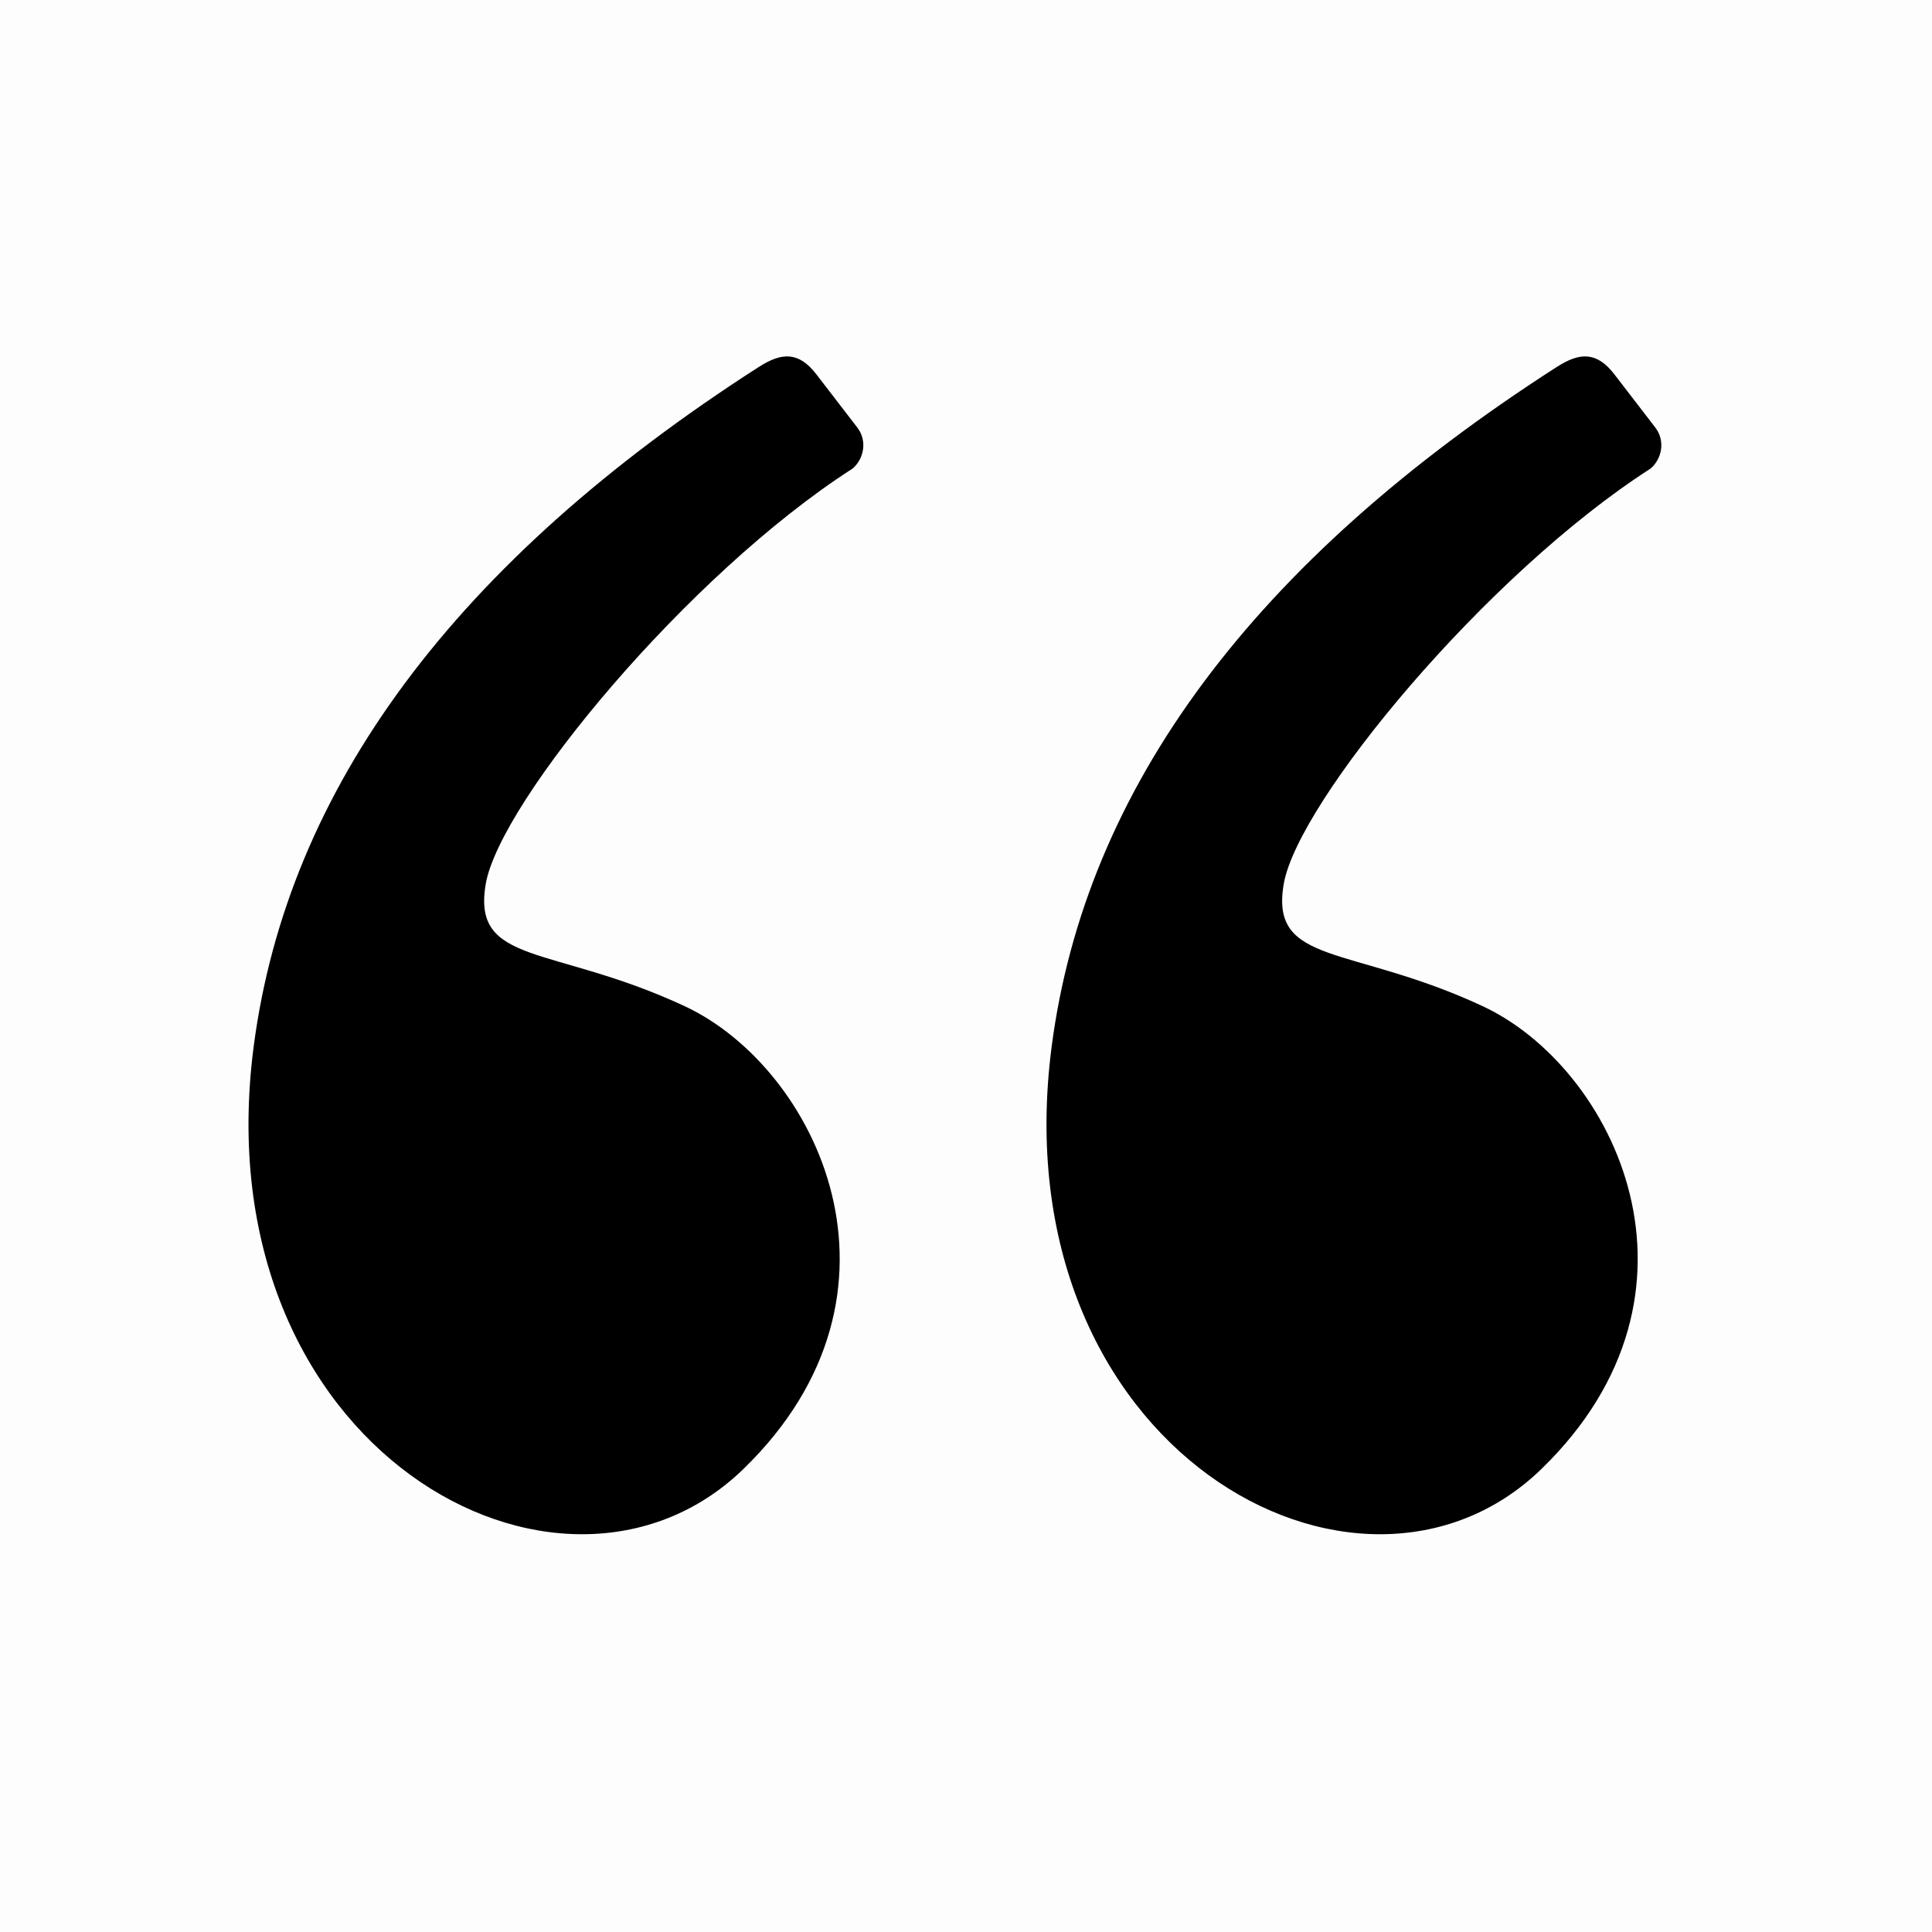
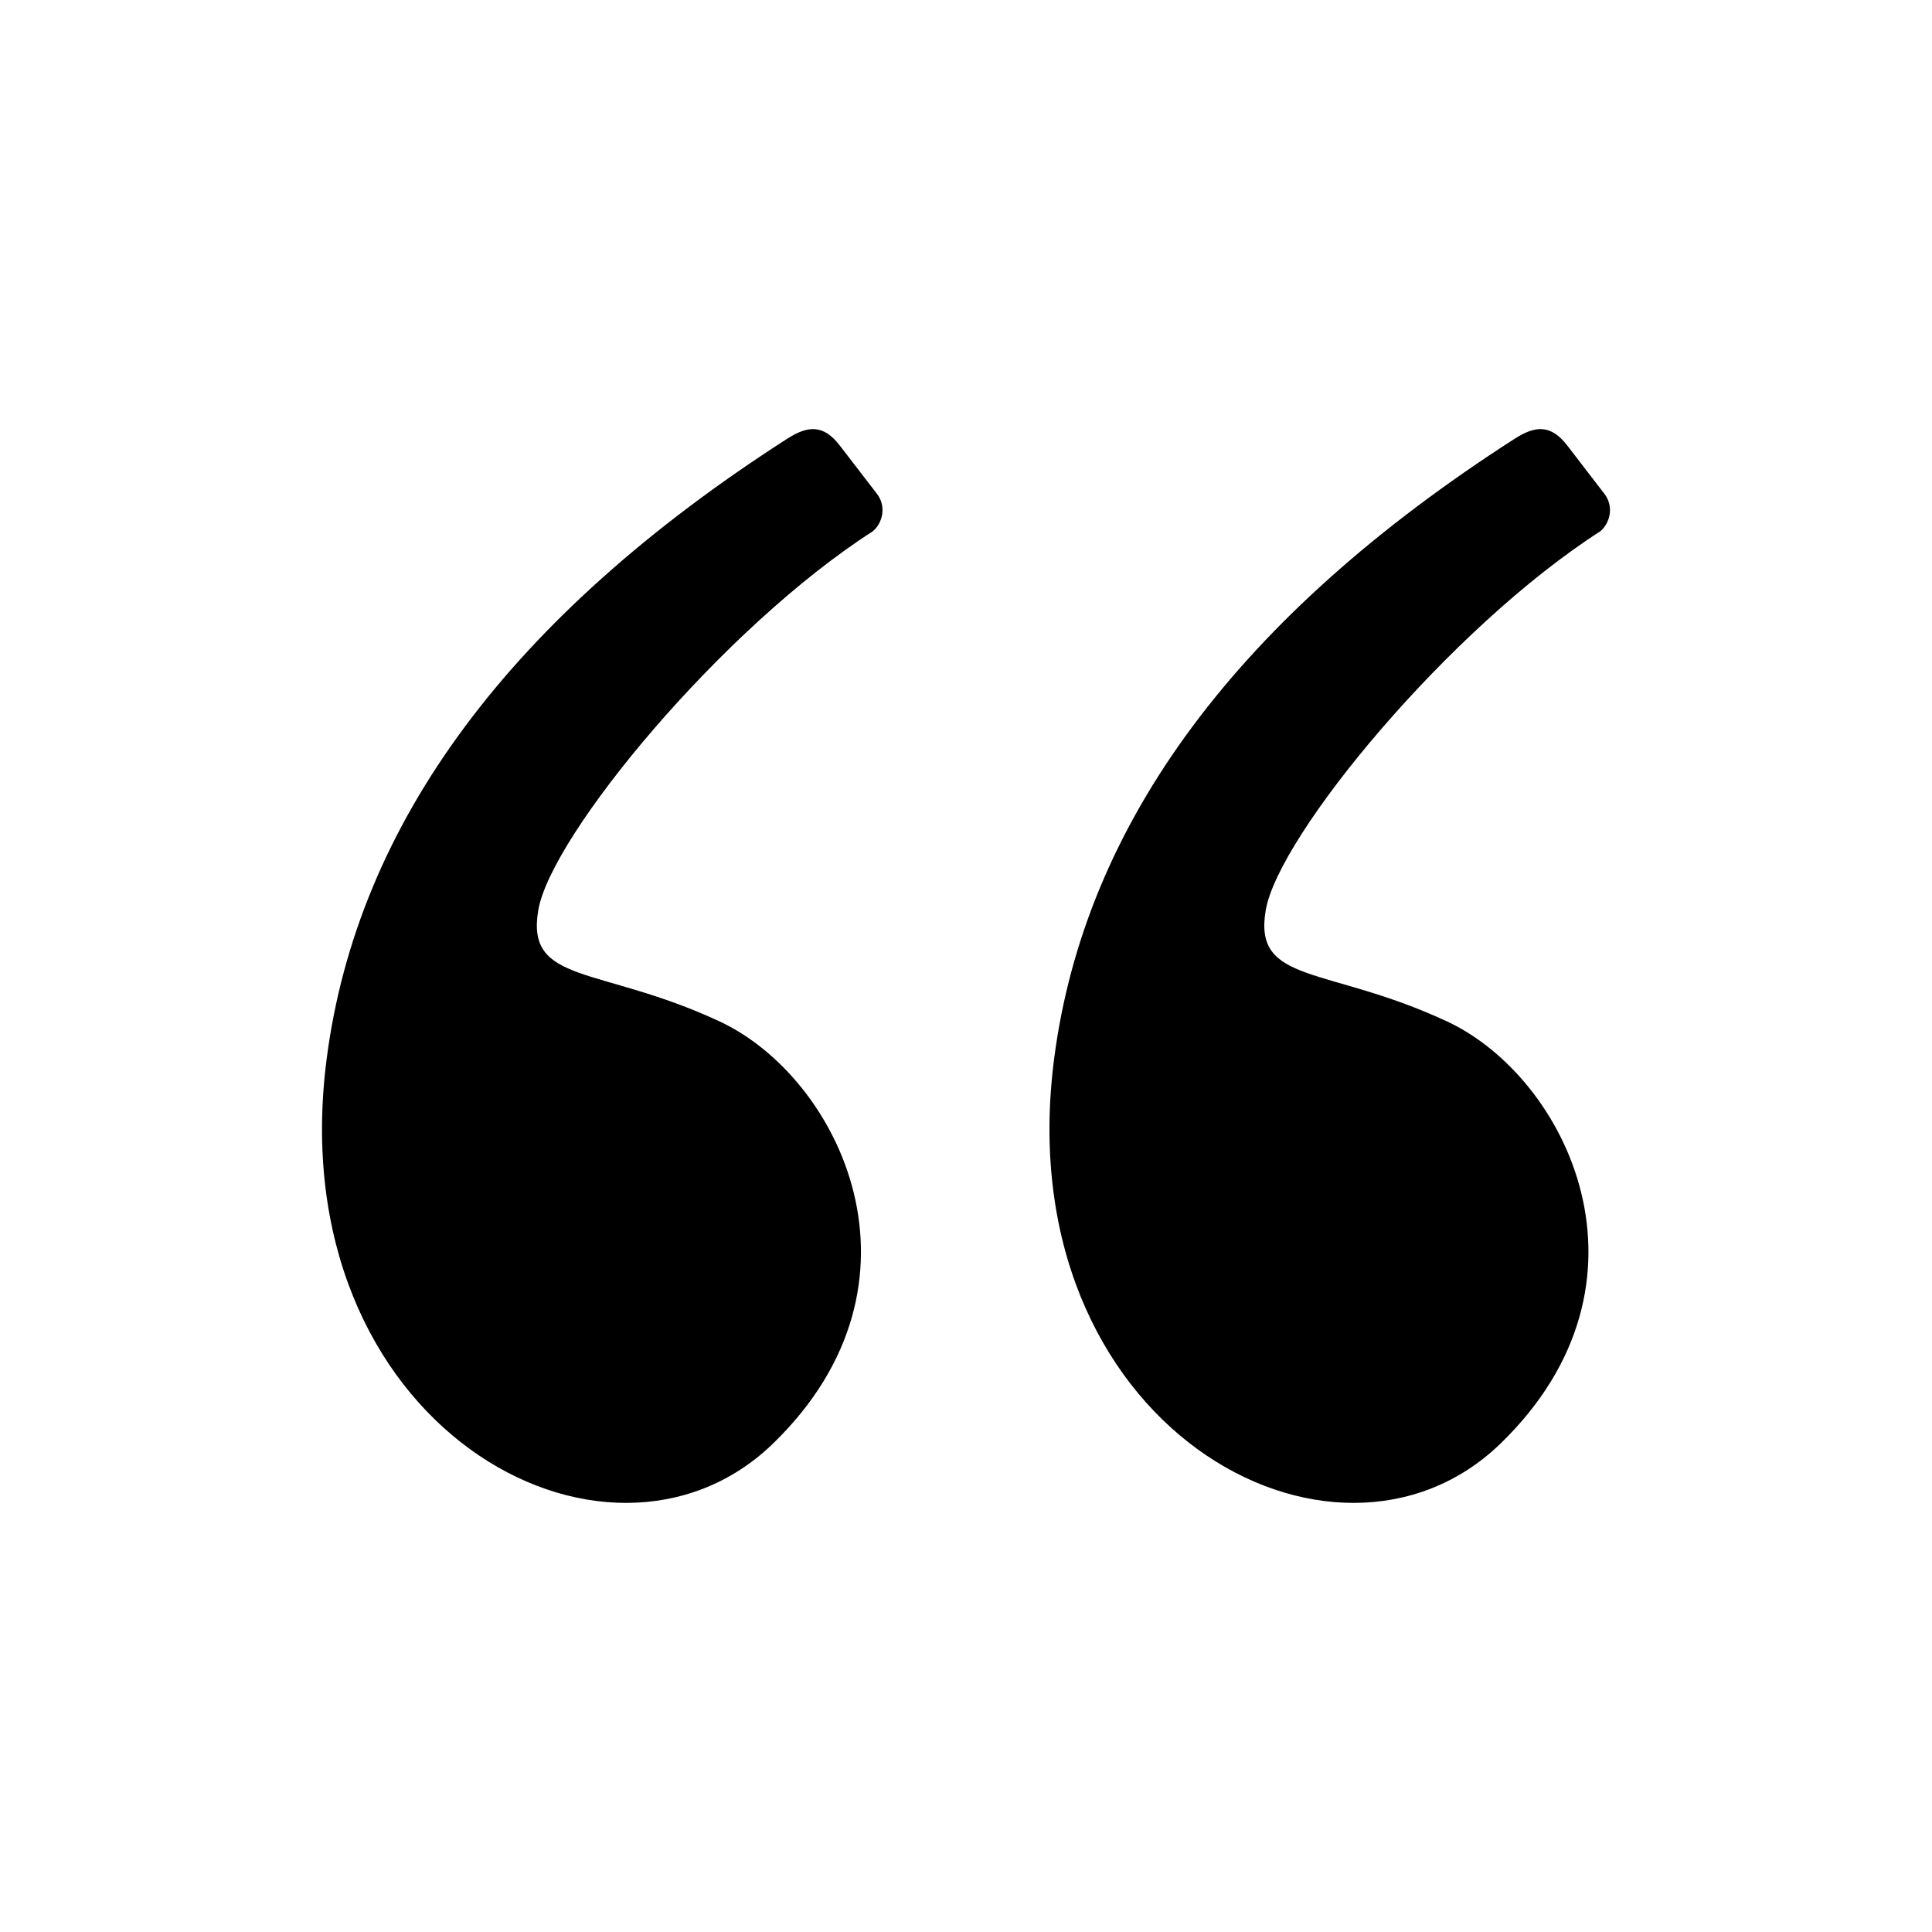
- <svg xmlns="http://www.w3.org/2000/svg" fill="none" viewBox="0 0 48 48">
-   <path d="m0 0h48v48h-48z" fill="currentColor" fill-opacity=".01" />
-   <g clip-rule="evenodd" fill="currentColor" fill-rule="evenodd">
-     <path d="m18.853 9.116c-7.531 4.836-11.714 10.465-12.551 16.887-1.302 9.997 7.638 14.89 12.168 10.494 4.53-4.396 1.815-9.977-1.466-11.502-3.28-1.526-5.286-.994-4.936-3.033.35-2.038 5.016-7.69 9.116-10.322.272-.231.376-.68.114-1.02-.172-.224-.51-.663-1.014-1.318-.44-.572-.862-.551-1.431-.185z" />
-     <path d="m38.679 9.116c-7.53 4.836-11.714 10.465-12.551 16.887-1.302 9.997 7.638 14.89 12.168 10.494 4.53-4.396 1.815-9.977-1.466-11.502-3.28-1.526-5.286-.994-4.936-3.033.35-2.038 5.016-7.69 9.116-10.322.272-.231.376-.68.114-1.02-.172-.224-.51-.663-1.014-1.318-.44-.572-.862-.551-1.432-.185z" />
+ <svg xmlns="http://www.w3.org/2000/svg" clip-rule="evenodd" fill-rule="evenodd" stroke-linejoin="round" stroke-miterlimit="2" viewBox="0 0 24 24">
+   <path d="m151.257 48.925h24.811v26.503h-24.811z" fill="none" transform="matrix(.967316 0 0 .905544 -146.3137 -44.3034)" />
+   <g transform="matrix(.455823 0 0 .455823 1.1856 1.2946)">
+     <path d="m18.853 9.116c-7.53 4.836-11.714 10.465-12.55 16.887-1.303 9.997 7.637 14.89 12.167 10.494 4.53-4.397 1.815-9.977-1.465-11.503-3.28-1.525-5.286-.994-4.936-3.032.35-2.039 5.016-7.691 9.116-10.323.272-.231.375-.68.114-1.02-.173-.224-.511-.663-1.014-1.318-.44-.572-.862-.551-1.432-.185z" />
+     <path d="m38.679 9.116c-7.531 4.836-11.714 10.465-12.551 16.887-1.302 9.997 7.638 14.89 12.168 10.494 4.53-4.397 1.815-9.977-1.466-11.503-3.28-1.525-5.286-.994-4.936-3.032.35-2.039 5.017-7.691 9.117-10.323.272-.231.375-.68.113-1.02-.172-.224-.51-.663-1.013-1.318-.441-.572-.863-.551-1.432-.185z" />
  </g>
</svg>
